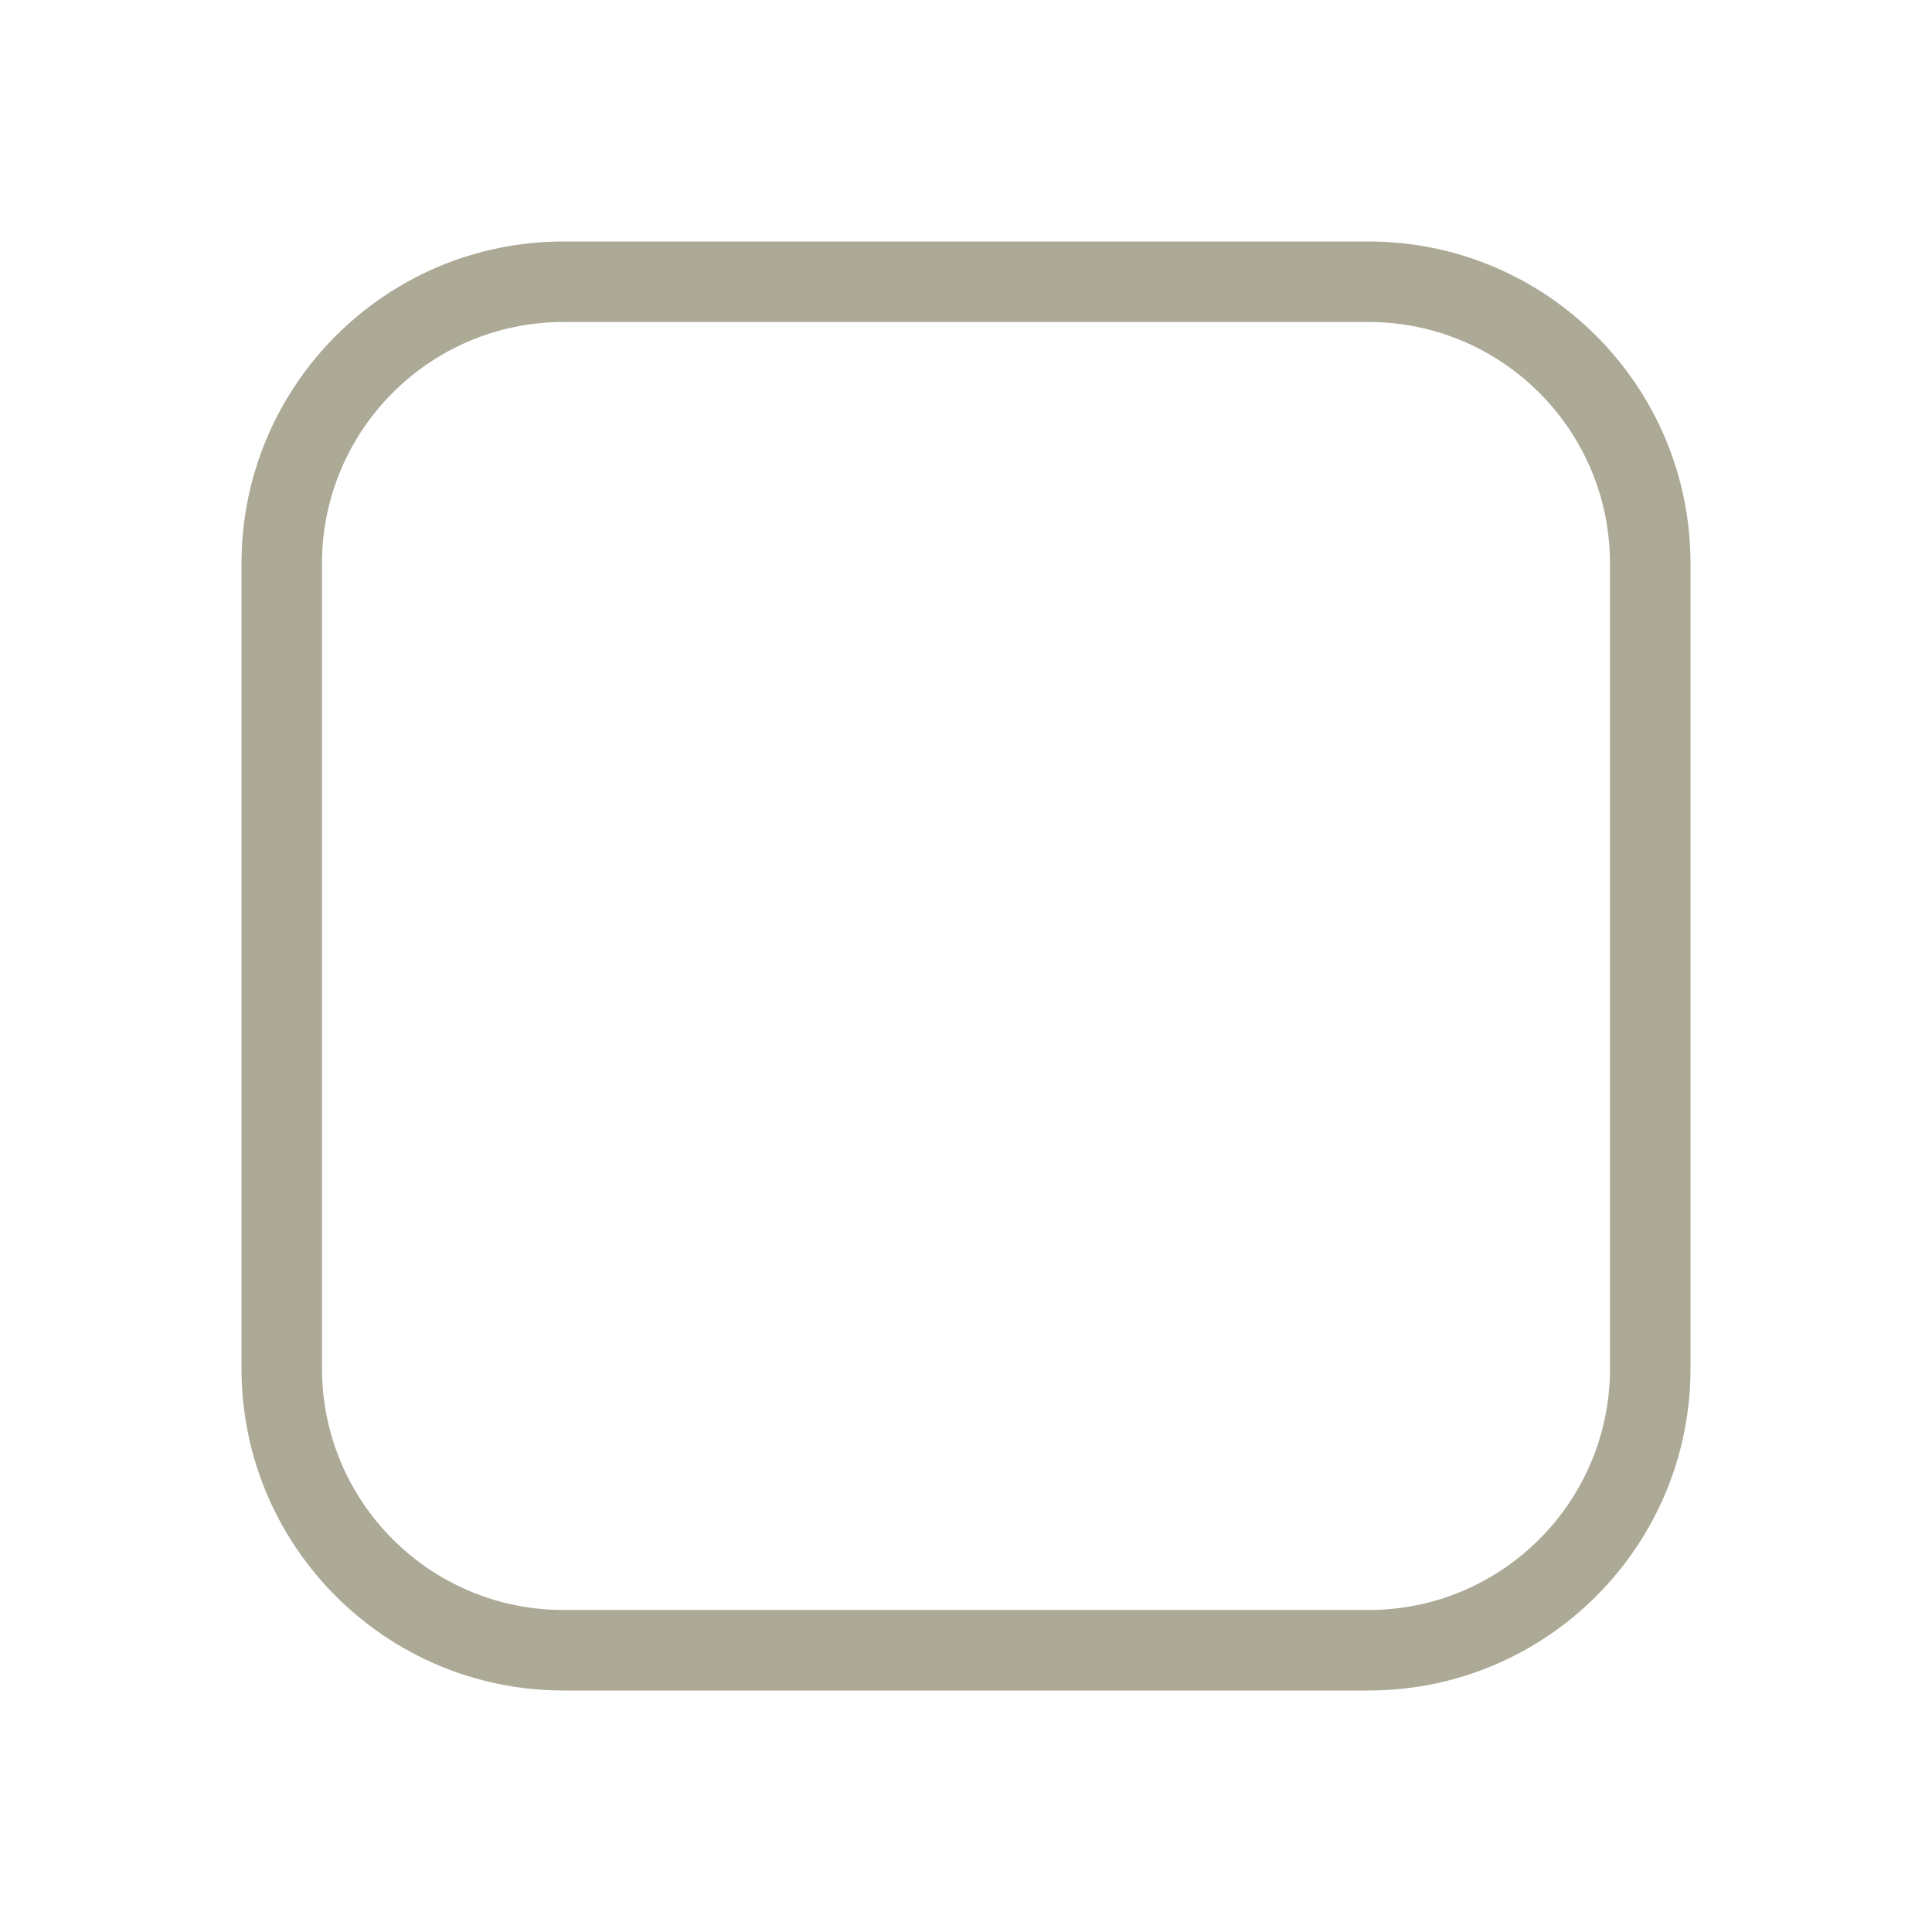
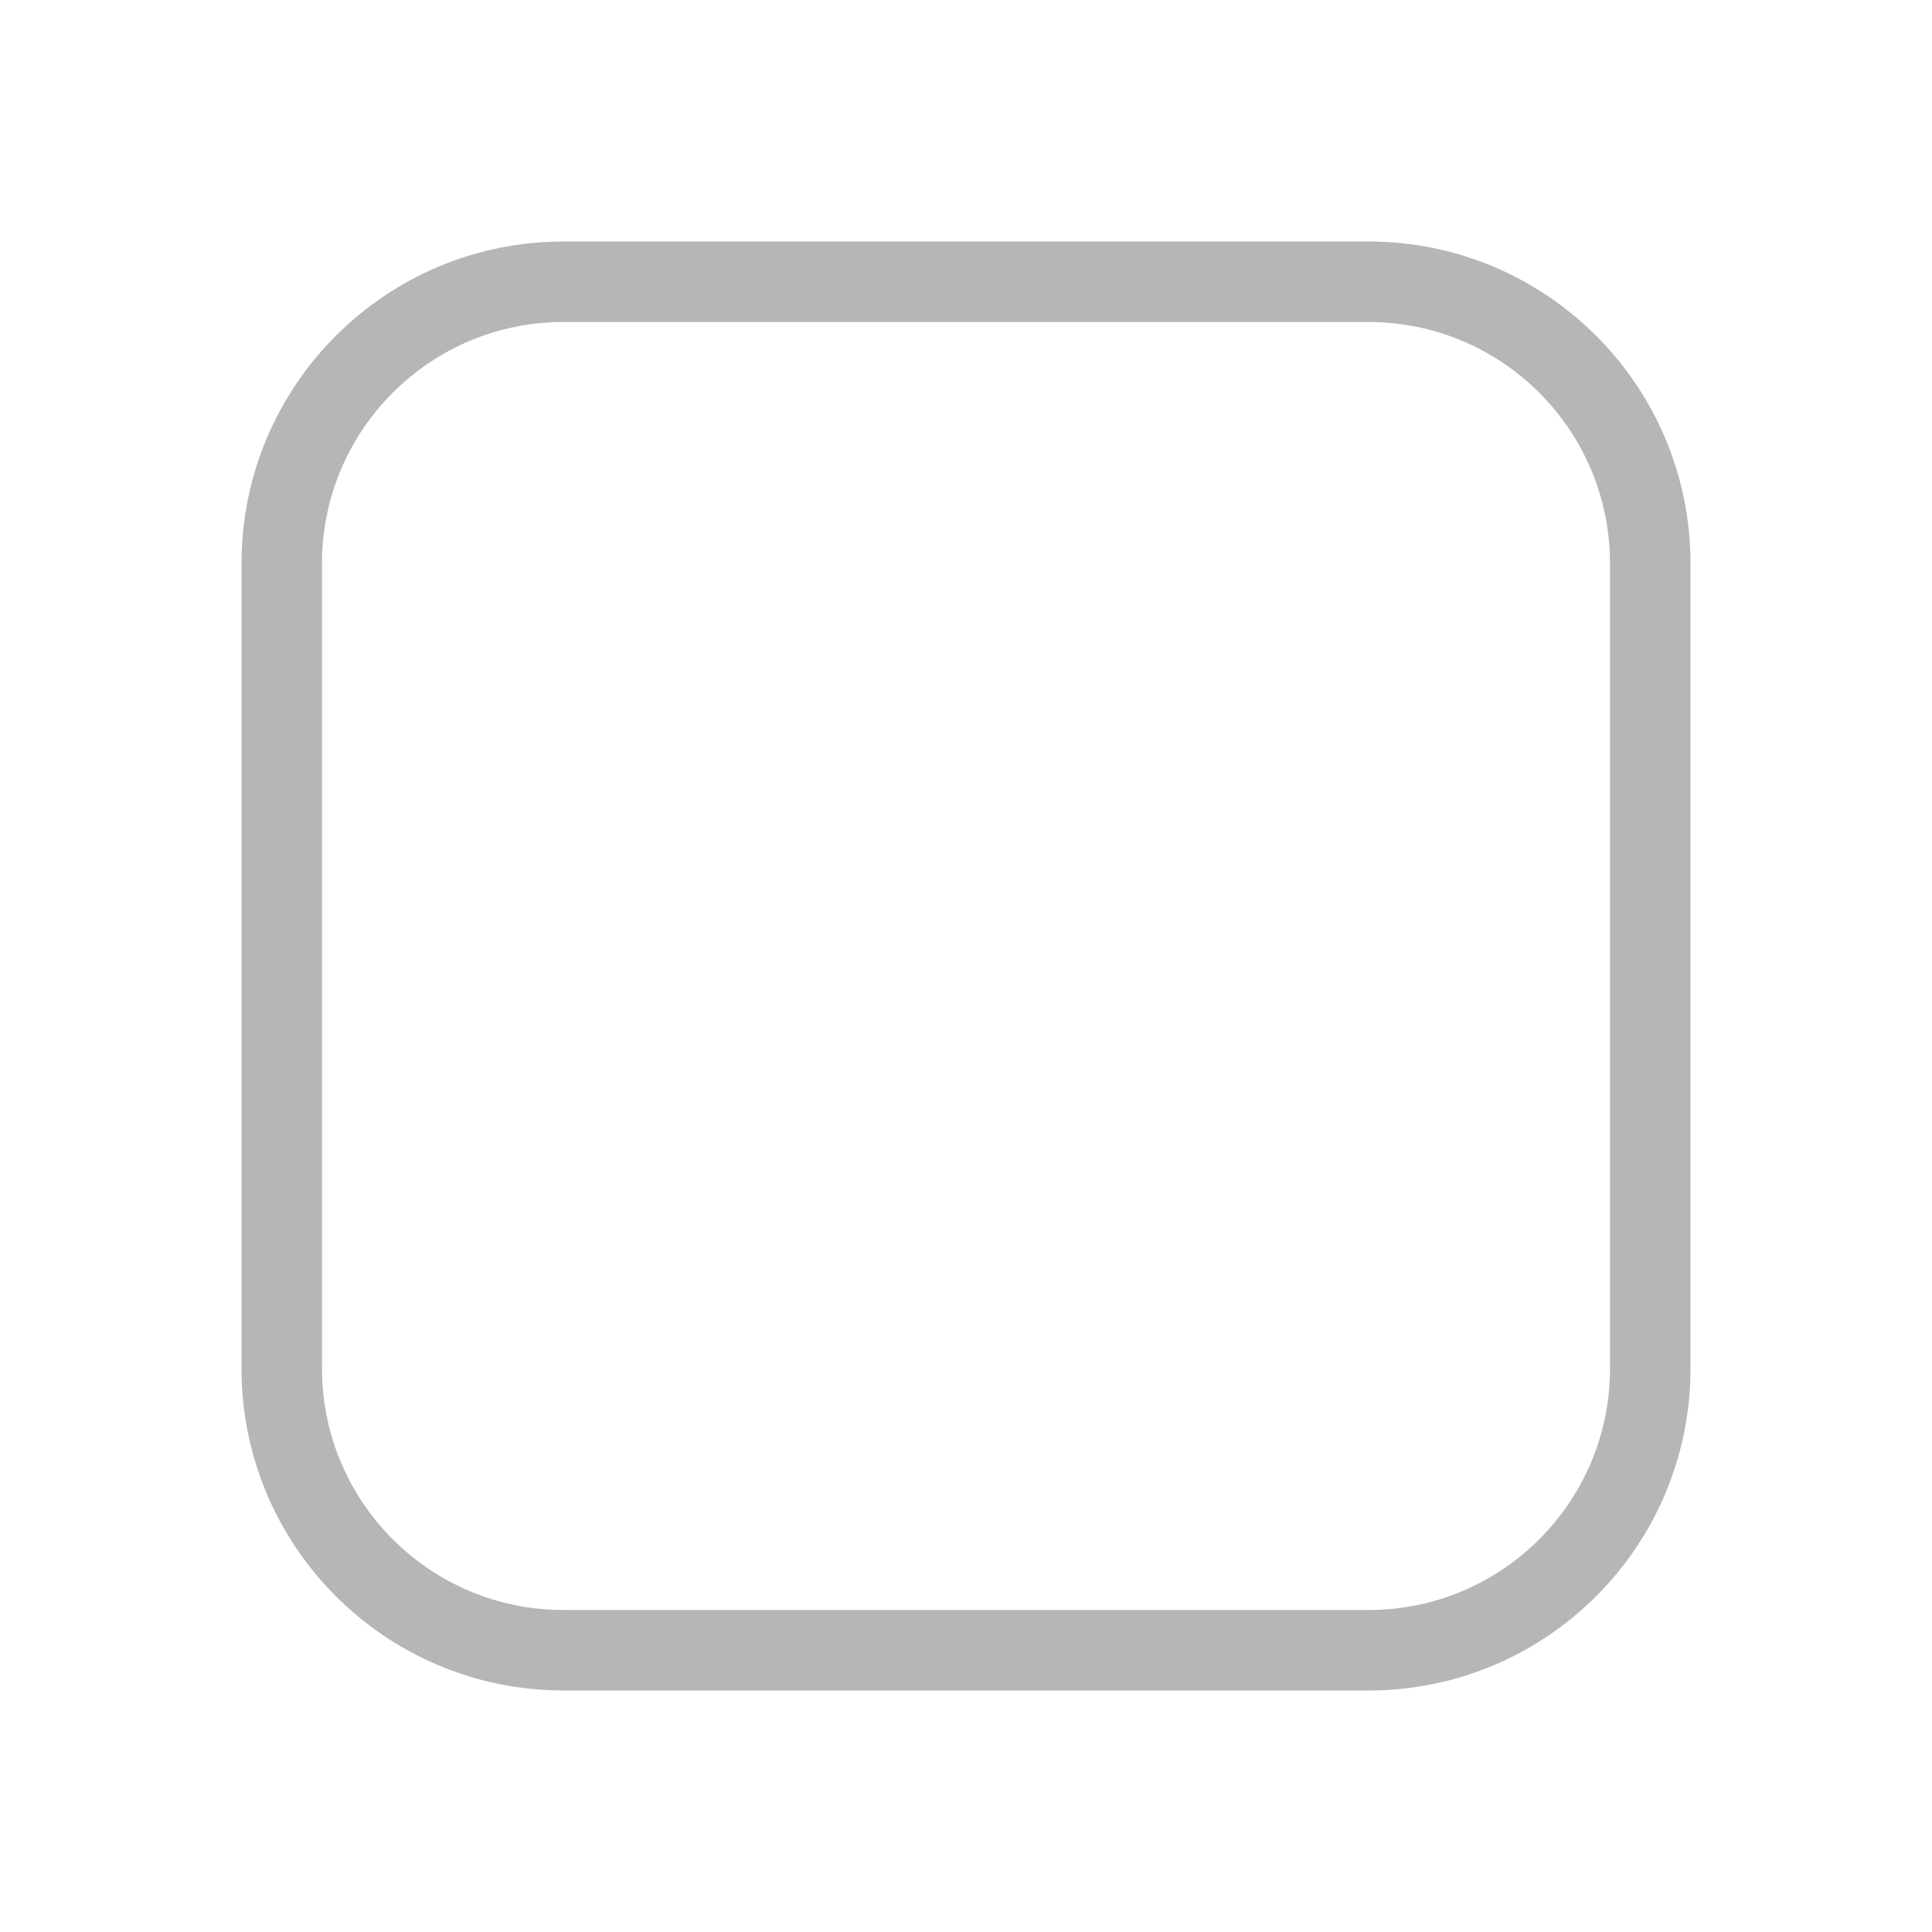
<svg xmlns="http://www.w3.org/2000/svg" width="24" height="24" viewBox="0 0 24 24" fill="none">
-   <path fill-rule="evenodd" clip-rule="evenodd" d="M17 4H7C5.343 4 4 5.343 4 7V17C4 18.657 5.343 20 7 20H17C18.657 20 20 18.657 20 17V7C20 5.343 18.657 4 17 4ZM7 3C4.791 3 3 4.791 3 7V17C3 19.209 4.791 21 7 21H17C19.209 21 21 19.209 21 17V7C21 4.791 19.209 3 17 3H7Z" fill="#ACA996" />
+   <path fill-rule="evenodd" clip-rule="evenodd" d="M17 4H7C5.343 4 4 5.343 4 7V17C4 18.657 5.343 20 7 20H17C18.657 20 20 18.657 20 17V7C20 5.343 18.657 4 17 4ZM7 3C4.791 3 3 4.791 3 7V17C3 19.209 4.791 21 7 21H17C19.209 21 21 19.209 21 17V7C21 4.791 19.209 3 17 3H7Z" fill="#b6b6b6" />
</svg>
